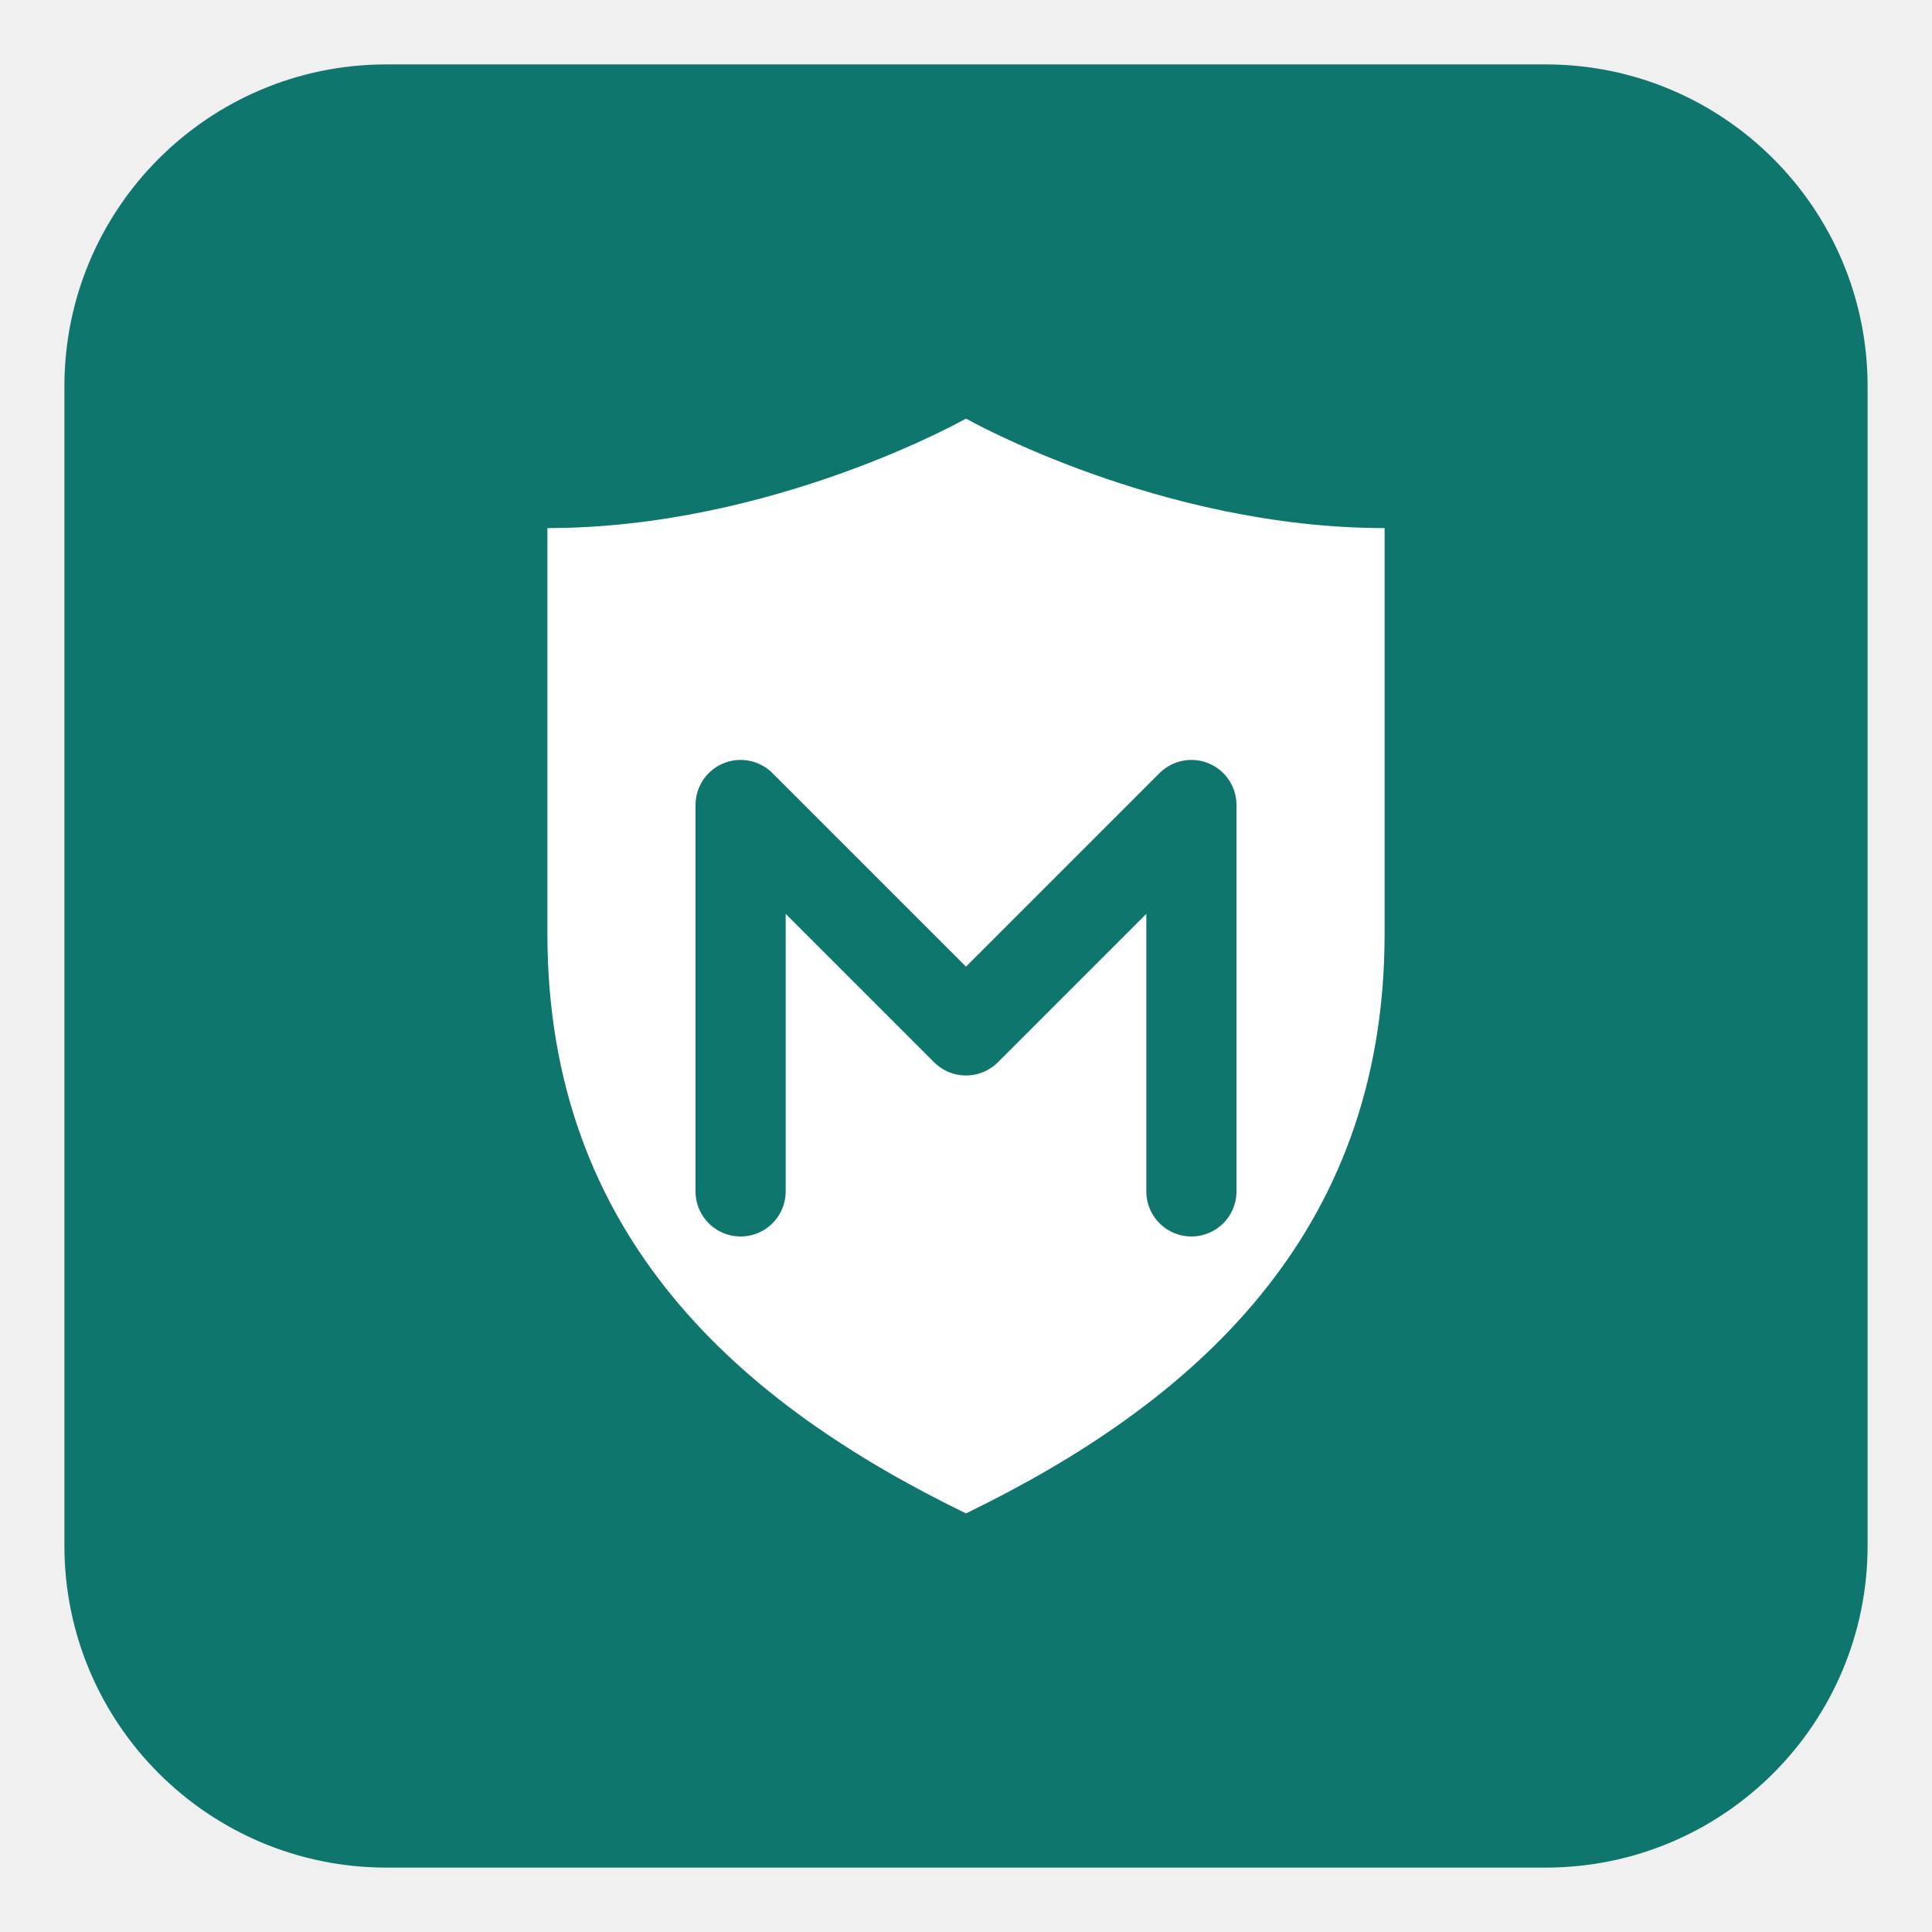
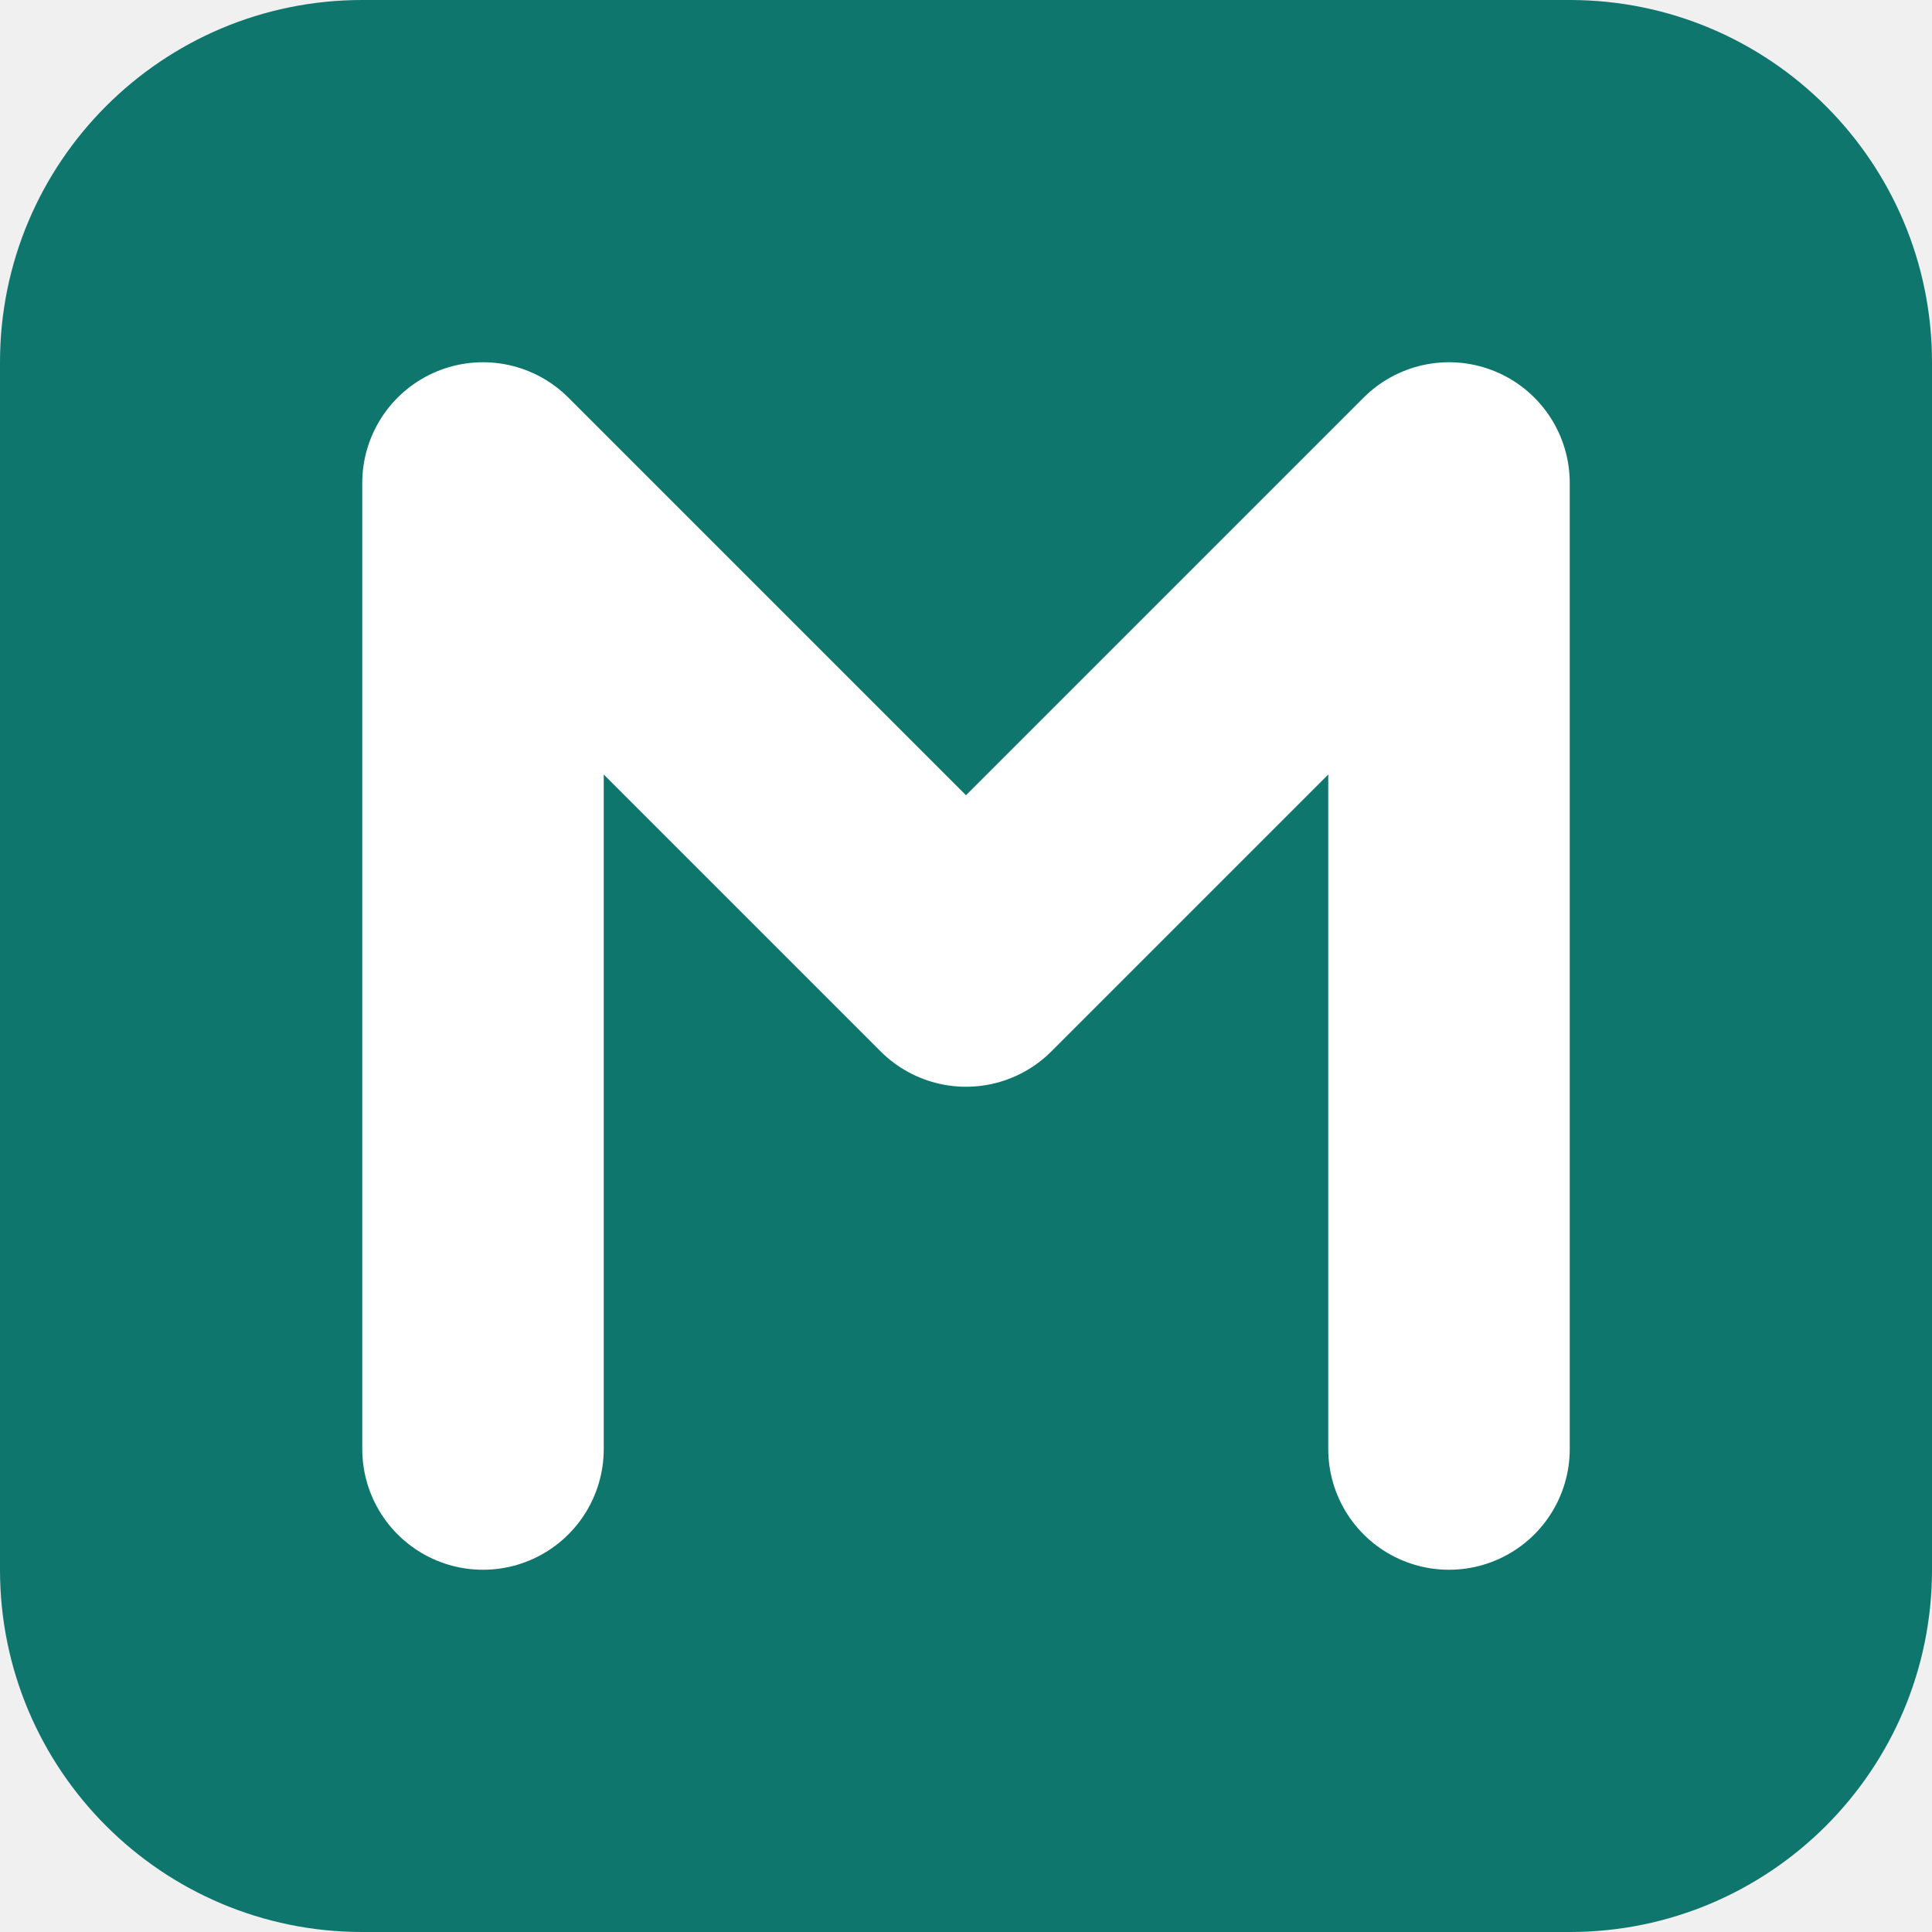
- <svg xmlns="http://www.w3.org/2000/svg" version="1.1" viewBox="0 0 30 30" xml:space="preserve">
-   <rect x="1" y="1" width="28" height="28" rx="5" ry="5" fill="#0f766e" />
-   <path d="M15 6.5            C 15 6.5, 12 8.2, 8.5 8.2            L 8.5 14.5            C 8.5 19.2, 11.5 21.8, 15 23.5            C 18.5 21.8, 21.5 19.2, 21.5 14.5            L 21.5 8.2            C 18 8.2, 15 6.5, 15 6.5 Z" fill="#ffffff" />
-   <path d="M11.5 12.5            L 11.5 18.5            M 11.5 12.5            L 15 16            L 18.5 12.5            M 18.5 12.5            L 18.5 18.5" stroke="#0f766e" stroke-width="1.4" stroke-linecap="round" stroke-linejoin="round" fill="none" />
+ <svg xmlns="http://www.w3.org/2000/svg" viewBox="0 0 64 64">
+   <rect width="64" height="64" rx="12" fill="#0f766e" />
+   <path d="M 16 48 L 16 16 L 32 32 L 48 16 L 48 48" stroke="#ffffff" stroke-width="8" fill="none" stroke-linecap="round" stroke-linejoin="round" />
</svg>
